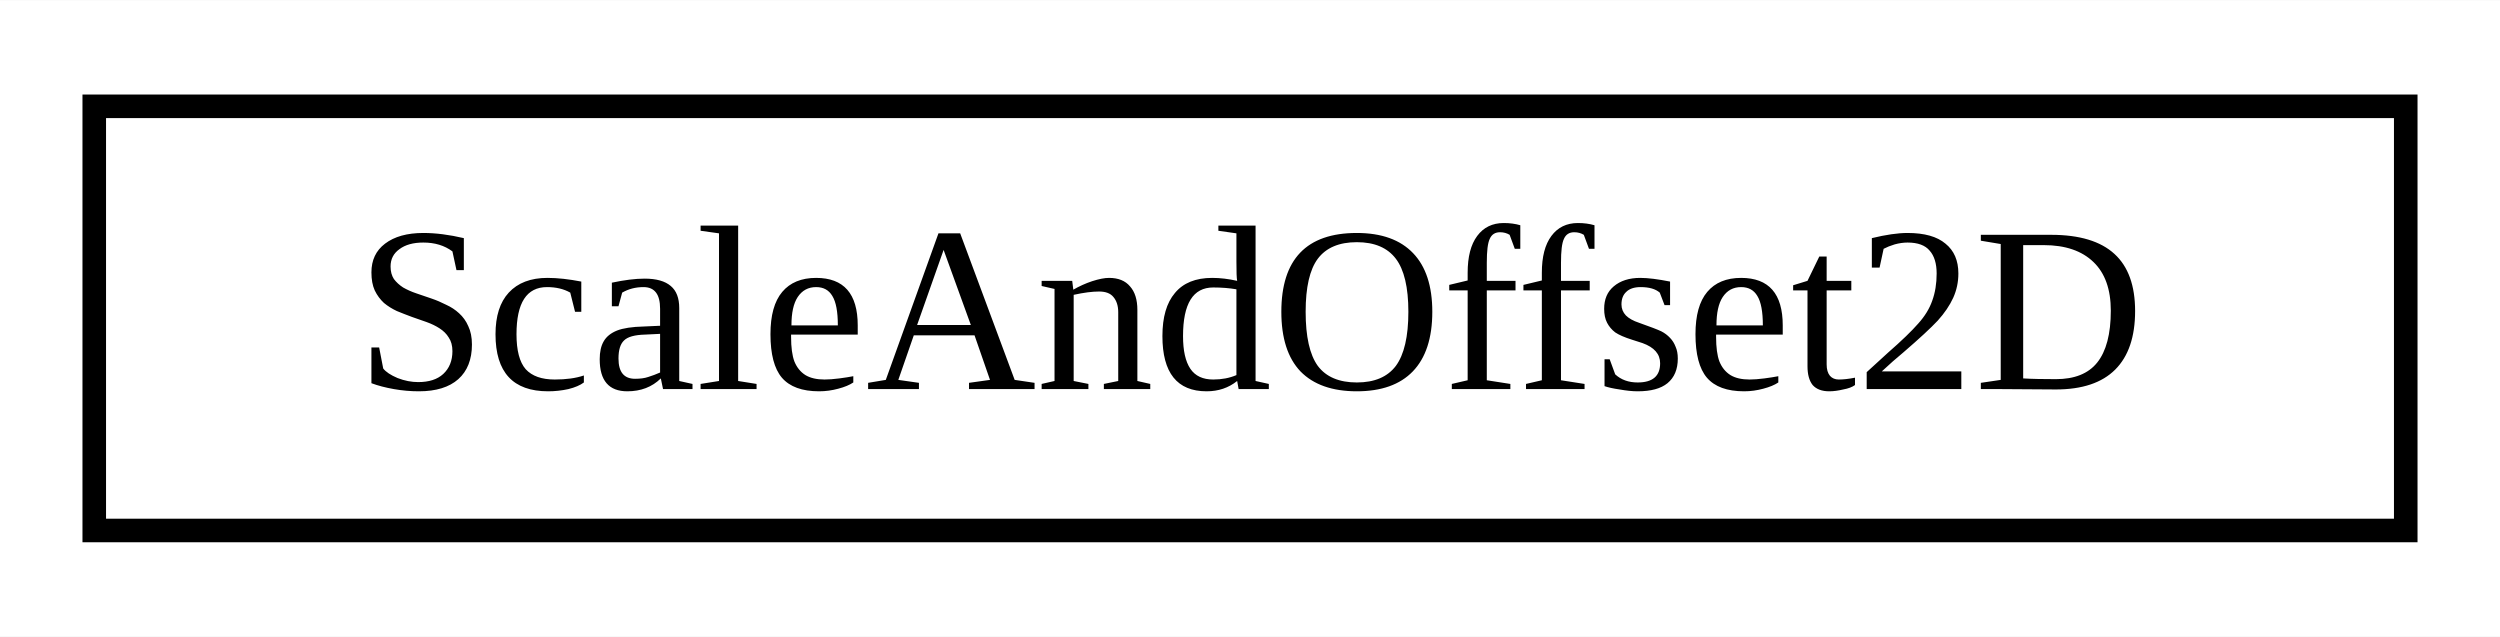
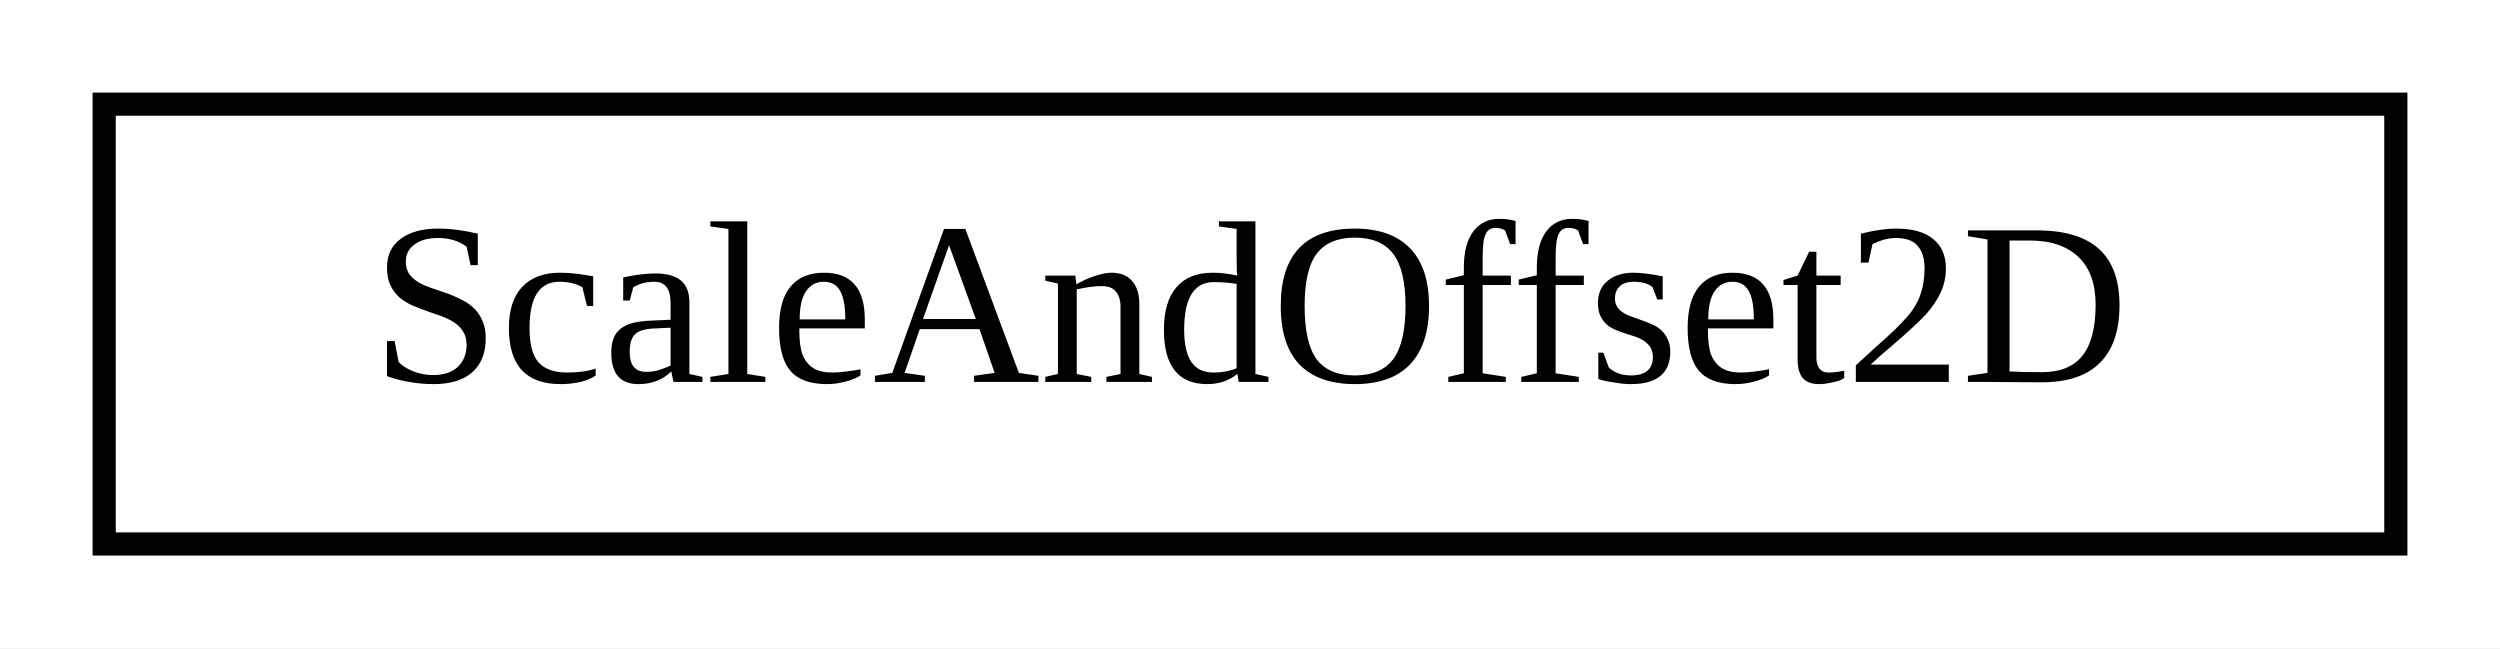
- <svg xmlns="http://www.w3.org/2000/svg" xmlns:xlink="http://www.w3.org/1999/xlink" width="106pt" height="27pt" viewBox="0.00 0.00 106.09 27.00">
-   <g id="graph0" class="graph" transform="scale(1 1) rotate(0) translate(4 23)">
-     <polygon fill="#ffffff" stroke="transparent" points="-4,4 -4,-23 102.09,-23 102.09,4 -4,4" />
+ <svg xmlns="http://www.w3.org/2000/svg" xmlns:xlink="http://www.w3.org/1999/xlink" width="108pt" height="28pt" viewBox="0.00 0.00 108.00 28.00">
+   <g id="graph0" class="graph" transform="scale(1 1) rotate(0) translate(4 24)">
+     <polygon fill="white" stroke="none" points="-4,4 -4,-24 104,-24 104,4 -4,4" />
    <g id="node1" class="node">
      <g id="a_node1">
-         <a xlink:href="struct_scale_and_offset2_d.html" target="_top" xlink:title=" ">
-           <polygon fill="#ffffff" stroke="#000000" points="0,-.5 0,-18.5 98.09,-18.5 98.09,-.5 0,-.5" />
-           <text text-anchor="middle" x="49.045" y="-6.5" font-family="Arial.ttf" font-size="10.00" fill="#000000">ScaleAndOffset2D</text>
+         <a xlink:href="struct_scale_and_offset2_d.html" target="_top" xlink:title="ScaleAndOffset2D">
+           <polygon fill="white" stroke="black" points="0.5,-0.5 0.5,-19.5 99.5,-19.5 99.5,-0.5 0.5,-0.5" />
+           <text text-anchor="middle" x="50" y="-7.5" font-family="Arial.ttf" font-size="10.00">ScaleAndOffset2D</text>
        </a>
      </g>
    </g>
  </g>
</svg>
